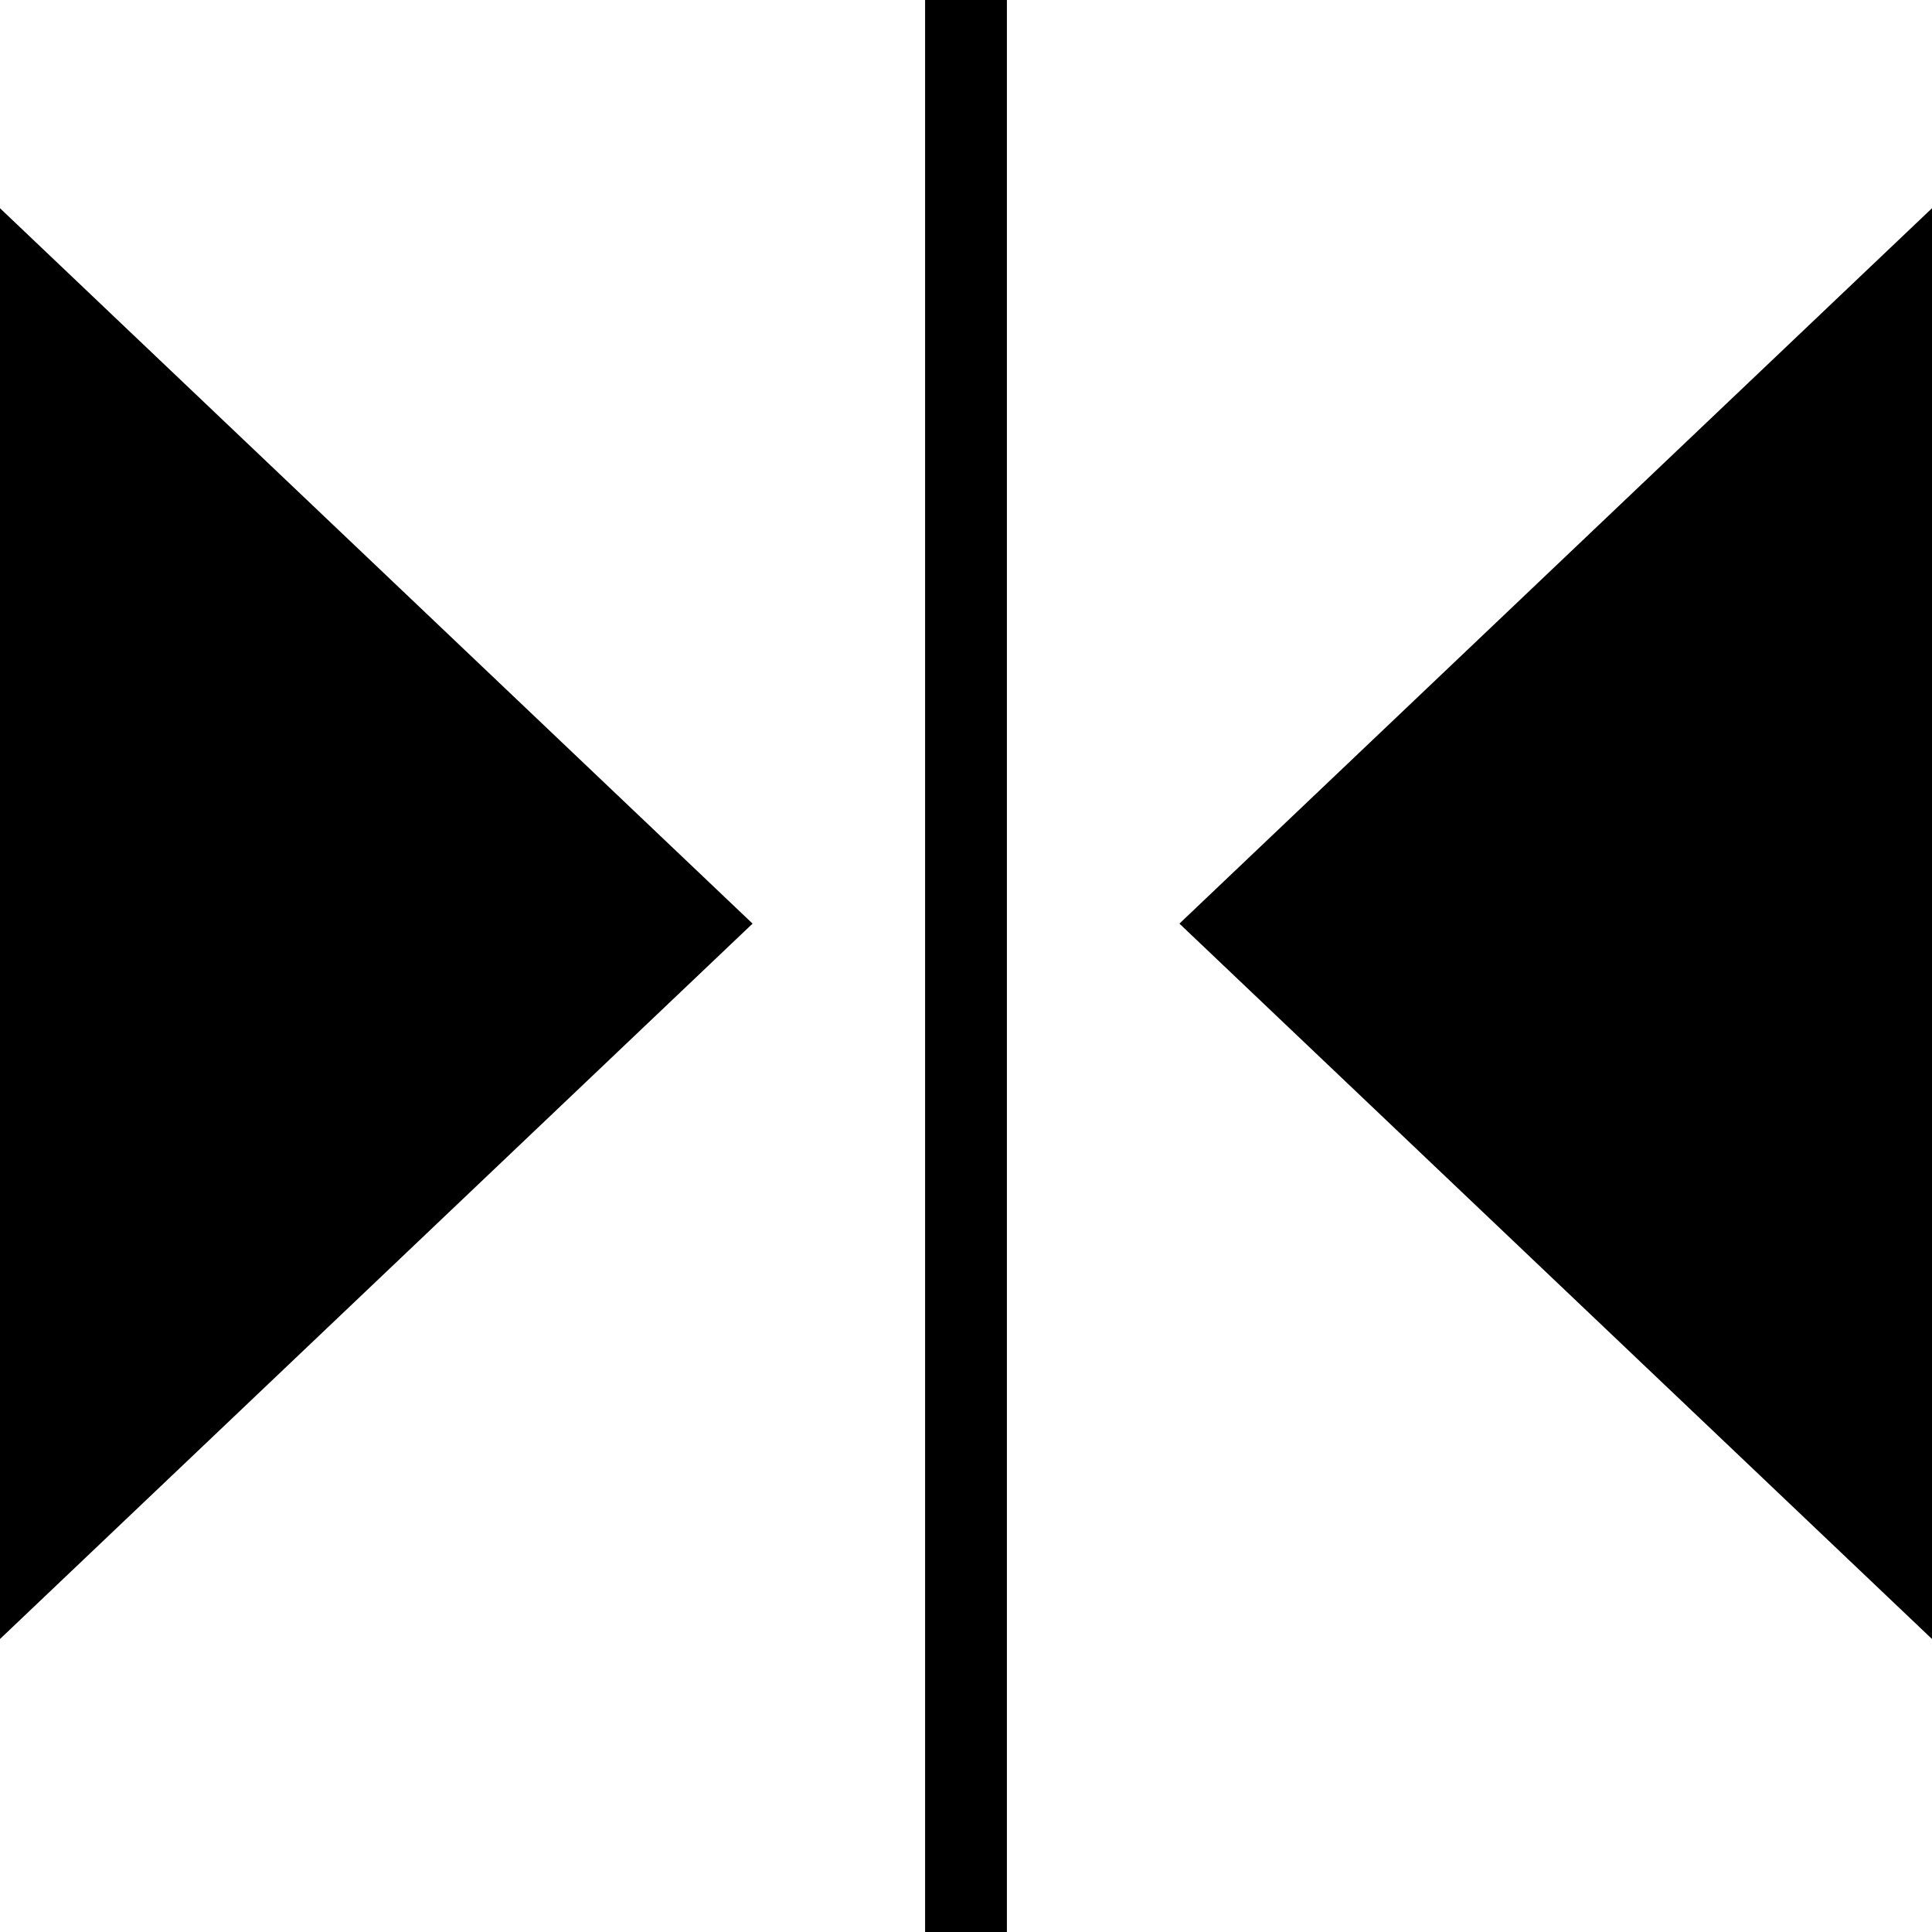
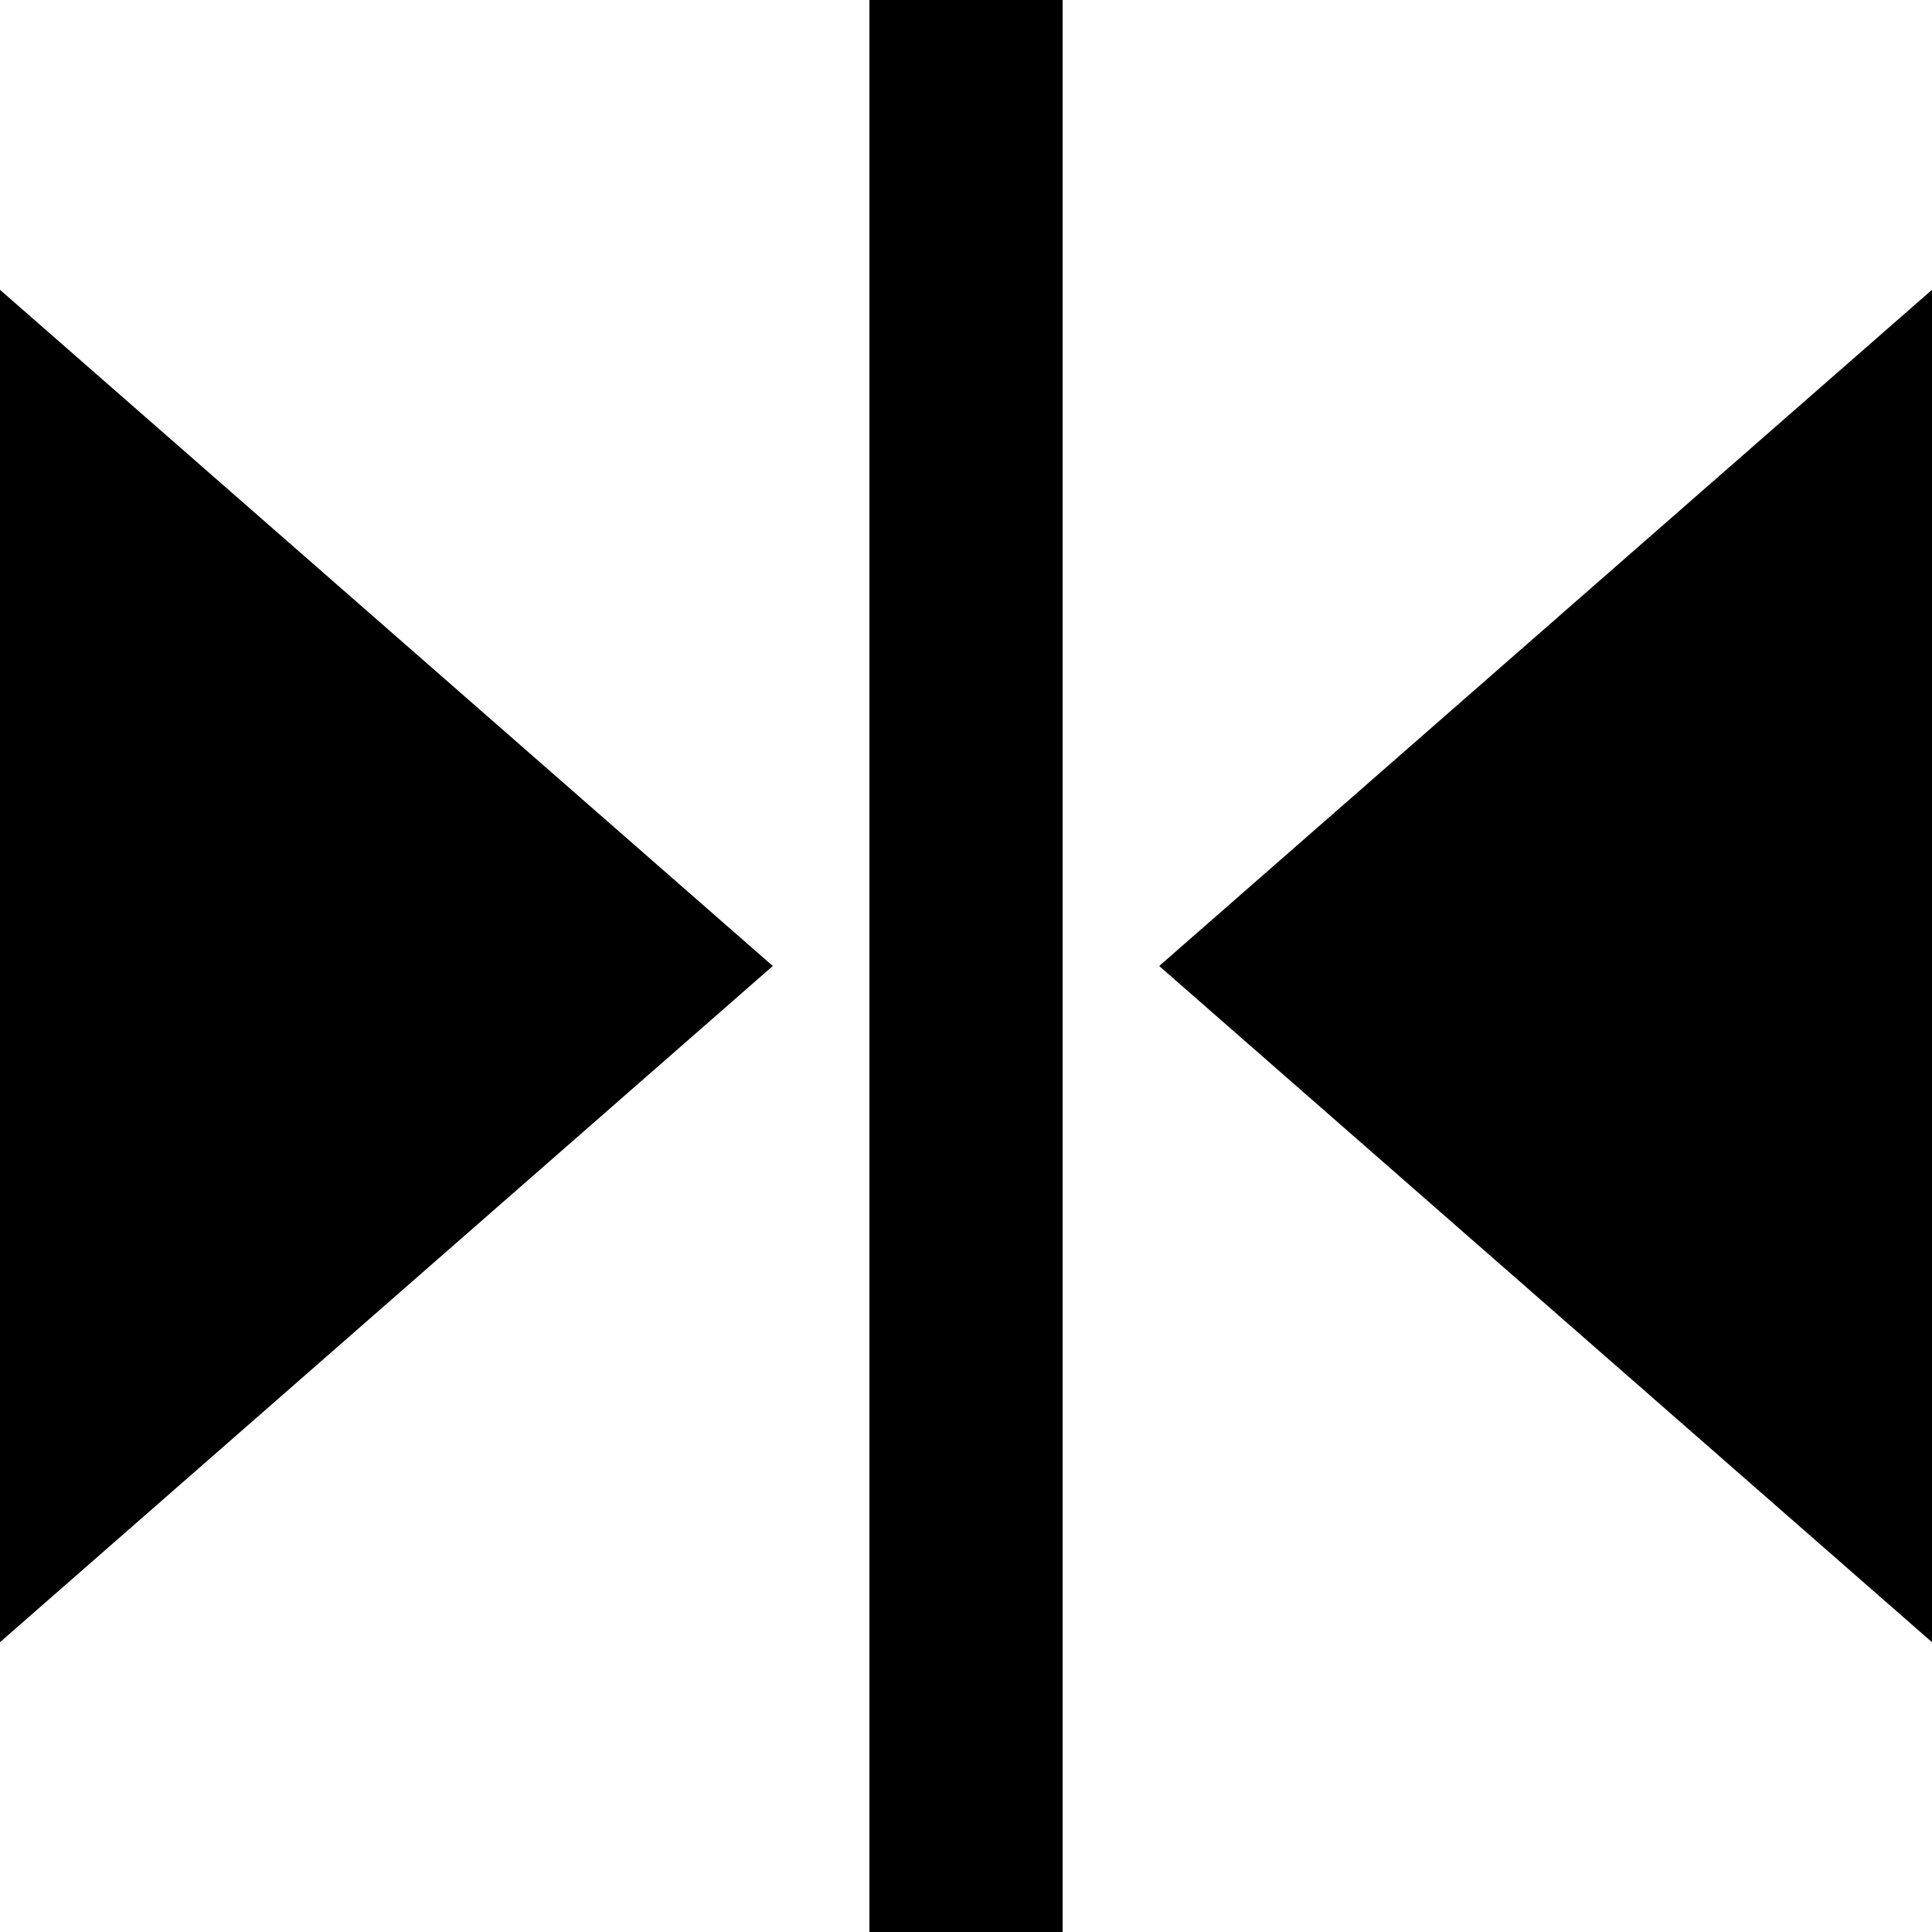
- <svg xmlns="http://www.w3.org/2000/svg" width="1299" height="1299" xml:space="preserve" overflow="hidden">
-   <defs>
-     <clipPath id="clip0">
-       <rect x="0" y="0" width="1299" height="1299" />
-     </clipPath>
-   </defs>
-   <g clip-path="url(#clip0)">
-     <rect x="622" y="0" width="55" height="1299" />
-     <path d="M0 140 506 621 0 1102Z" fill-rule="evenodd" />
-     <path d="M1299 1102 793 621 1299 140Z" fill-rule="evenodd" />
+ <svg xmlns="http://www.w3.org/2000/svg" width="20" height="20" viewBox="0 0 0.2 0.2" version="1.1" id="svg1">
+   <defs id="defs1" />
+   <g id="layer1">
+     <rect style="fill:#000000;fill-opacity:1;stroke-width:0.01" id="rect102" width="0.02" height="0.2" x="0.09" y="0" />
+     <path style="fill:#000000;fill-opacity:1;stroke-width:0.012" d="M 0.08,0.1 0,0.03 V 0.17 L 0.08,0.1" id="path103" />
+     <path style="fill:#000000;fill-opacity:1;stroke-width:0.012" d="M 0.12,0.1 0.2,0.03 V 0.17 L 0.12,0.1" id="path102" />
  </g>
</svg>
